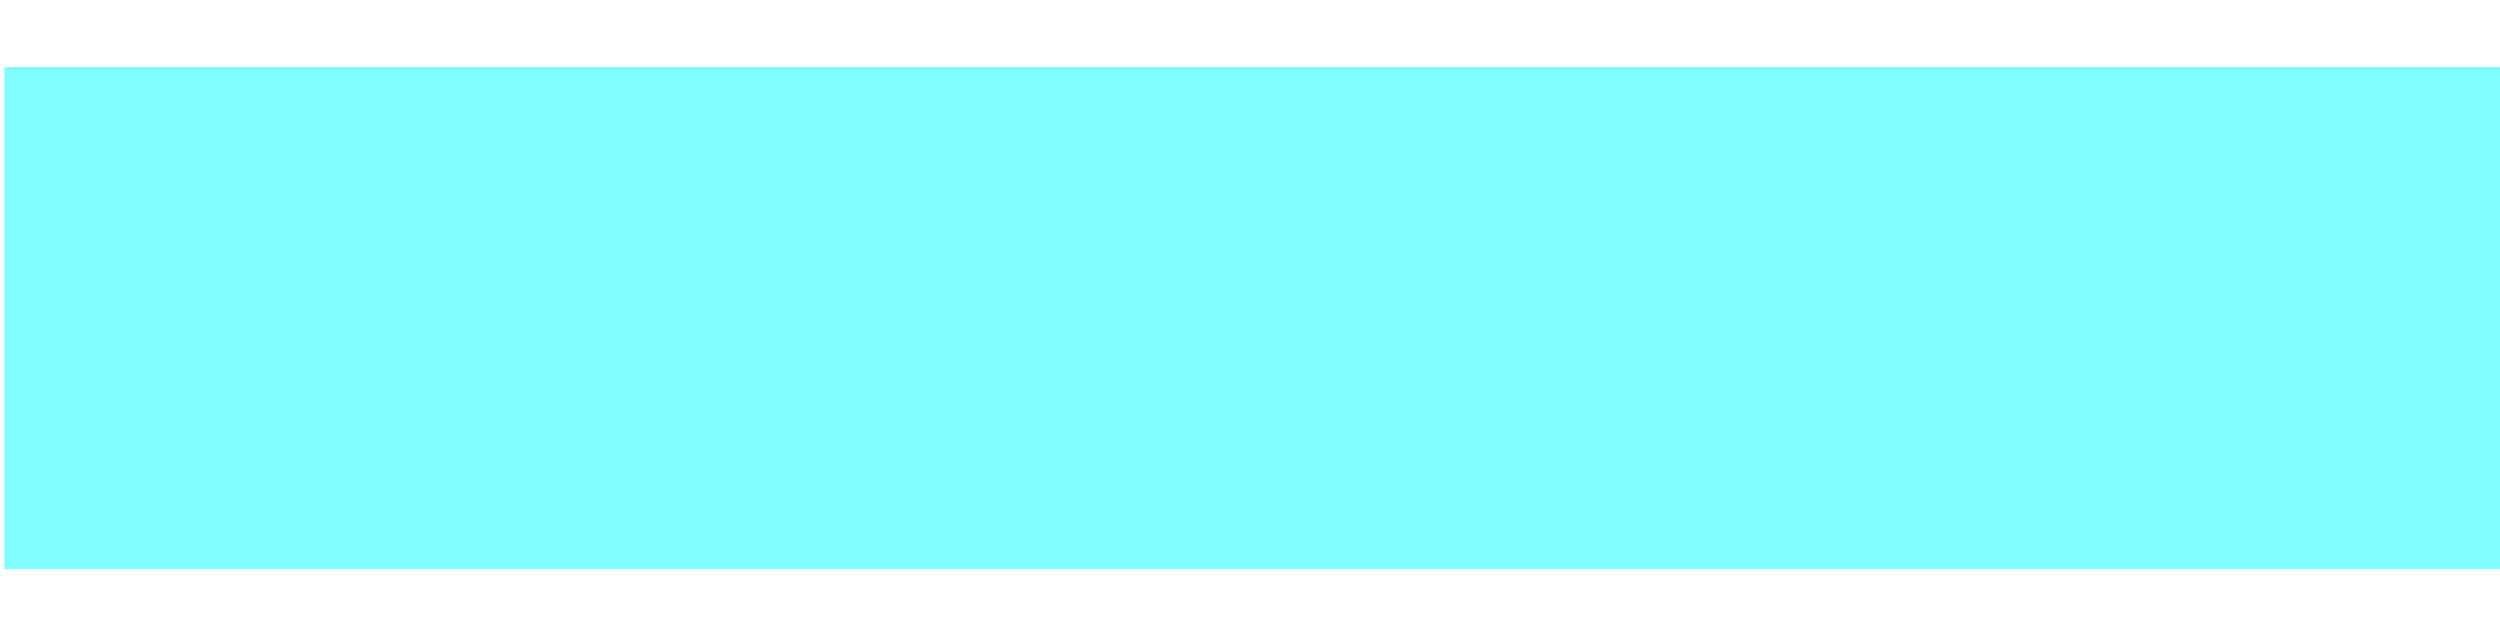
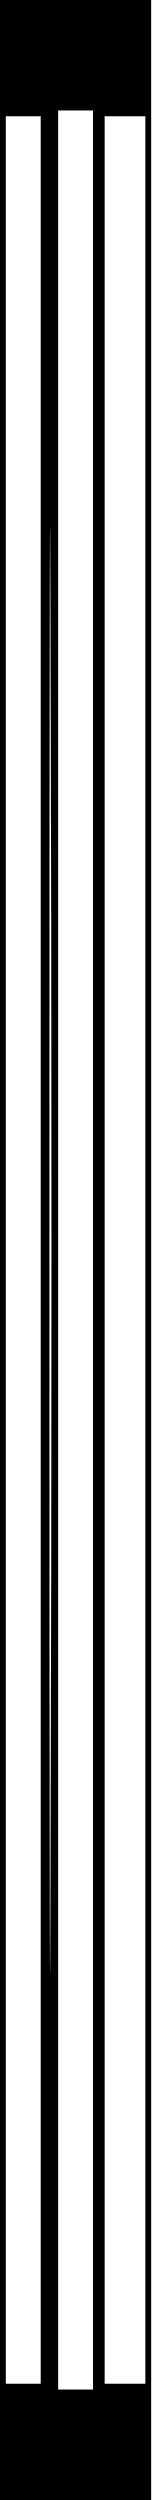
- <svg xmlns="http://www.w3.org/2000/svg" width="200px" height="50px" viewBox="0 0 200 50" version="1.1" id="SVGRoot">
-   <defs id="defs72" />
-   <g id="layer1">
-     <rect style="fill:#00ffff;fill-opacity:0.502" id="rect85" width="200" height="40.179" x="0.357" y="5.357" />
+ <svg xmlns="http://www.w3.org/2000/svg" version="1.0" width="26pt" height="430pt" viewBox="0 0 26 430" preserveAspectRatio="xMidYMid meet">
+   <g transform="translate(0,430) scale(0.1,-0.1)" fill="#000000" stroke="none">
+     <path d="M0 2150 l0 -2150 130 0 130 0 0 2150 0 2150 -130 0 -130 0 0 -2150z m87 -1008 c-1 -554 -2 -100 -2 1008 0 1108 1 1562 2 1007 2 -554 2 -1460 0 -2015z m73 1008 l0 -1960 -30 0 -30 0 0 1960 0 1960 30 0 30 0 0 -1960z m-90 0 l0 -1950 -30 0 -30 0 0 1950 0 1950 30 0 30 0 0 -1950z m180 0 l0 -1950 -35 0 -35 0 0 1950 0 1950 35 0 35 0 0 -1950z" />
  </g>
</svg>
